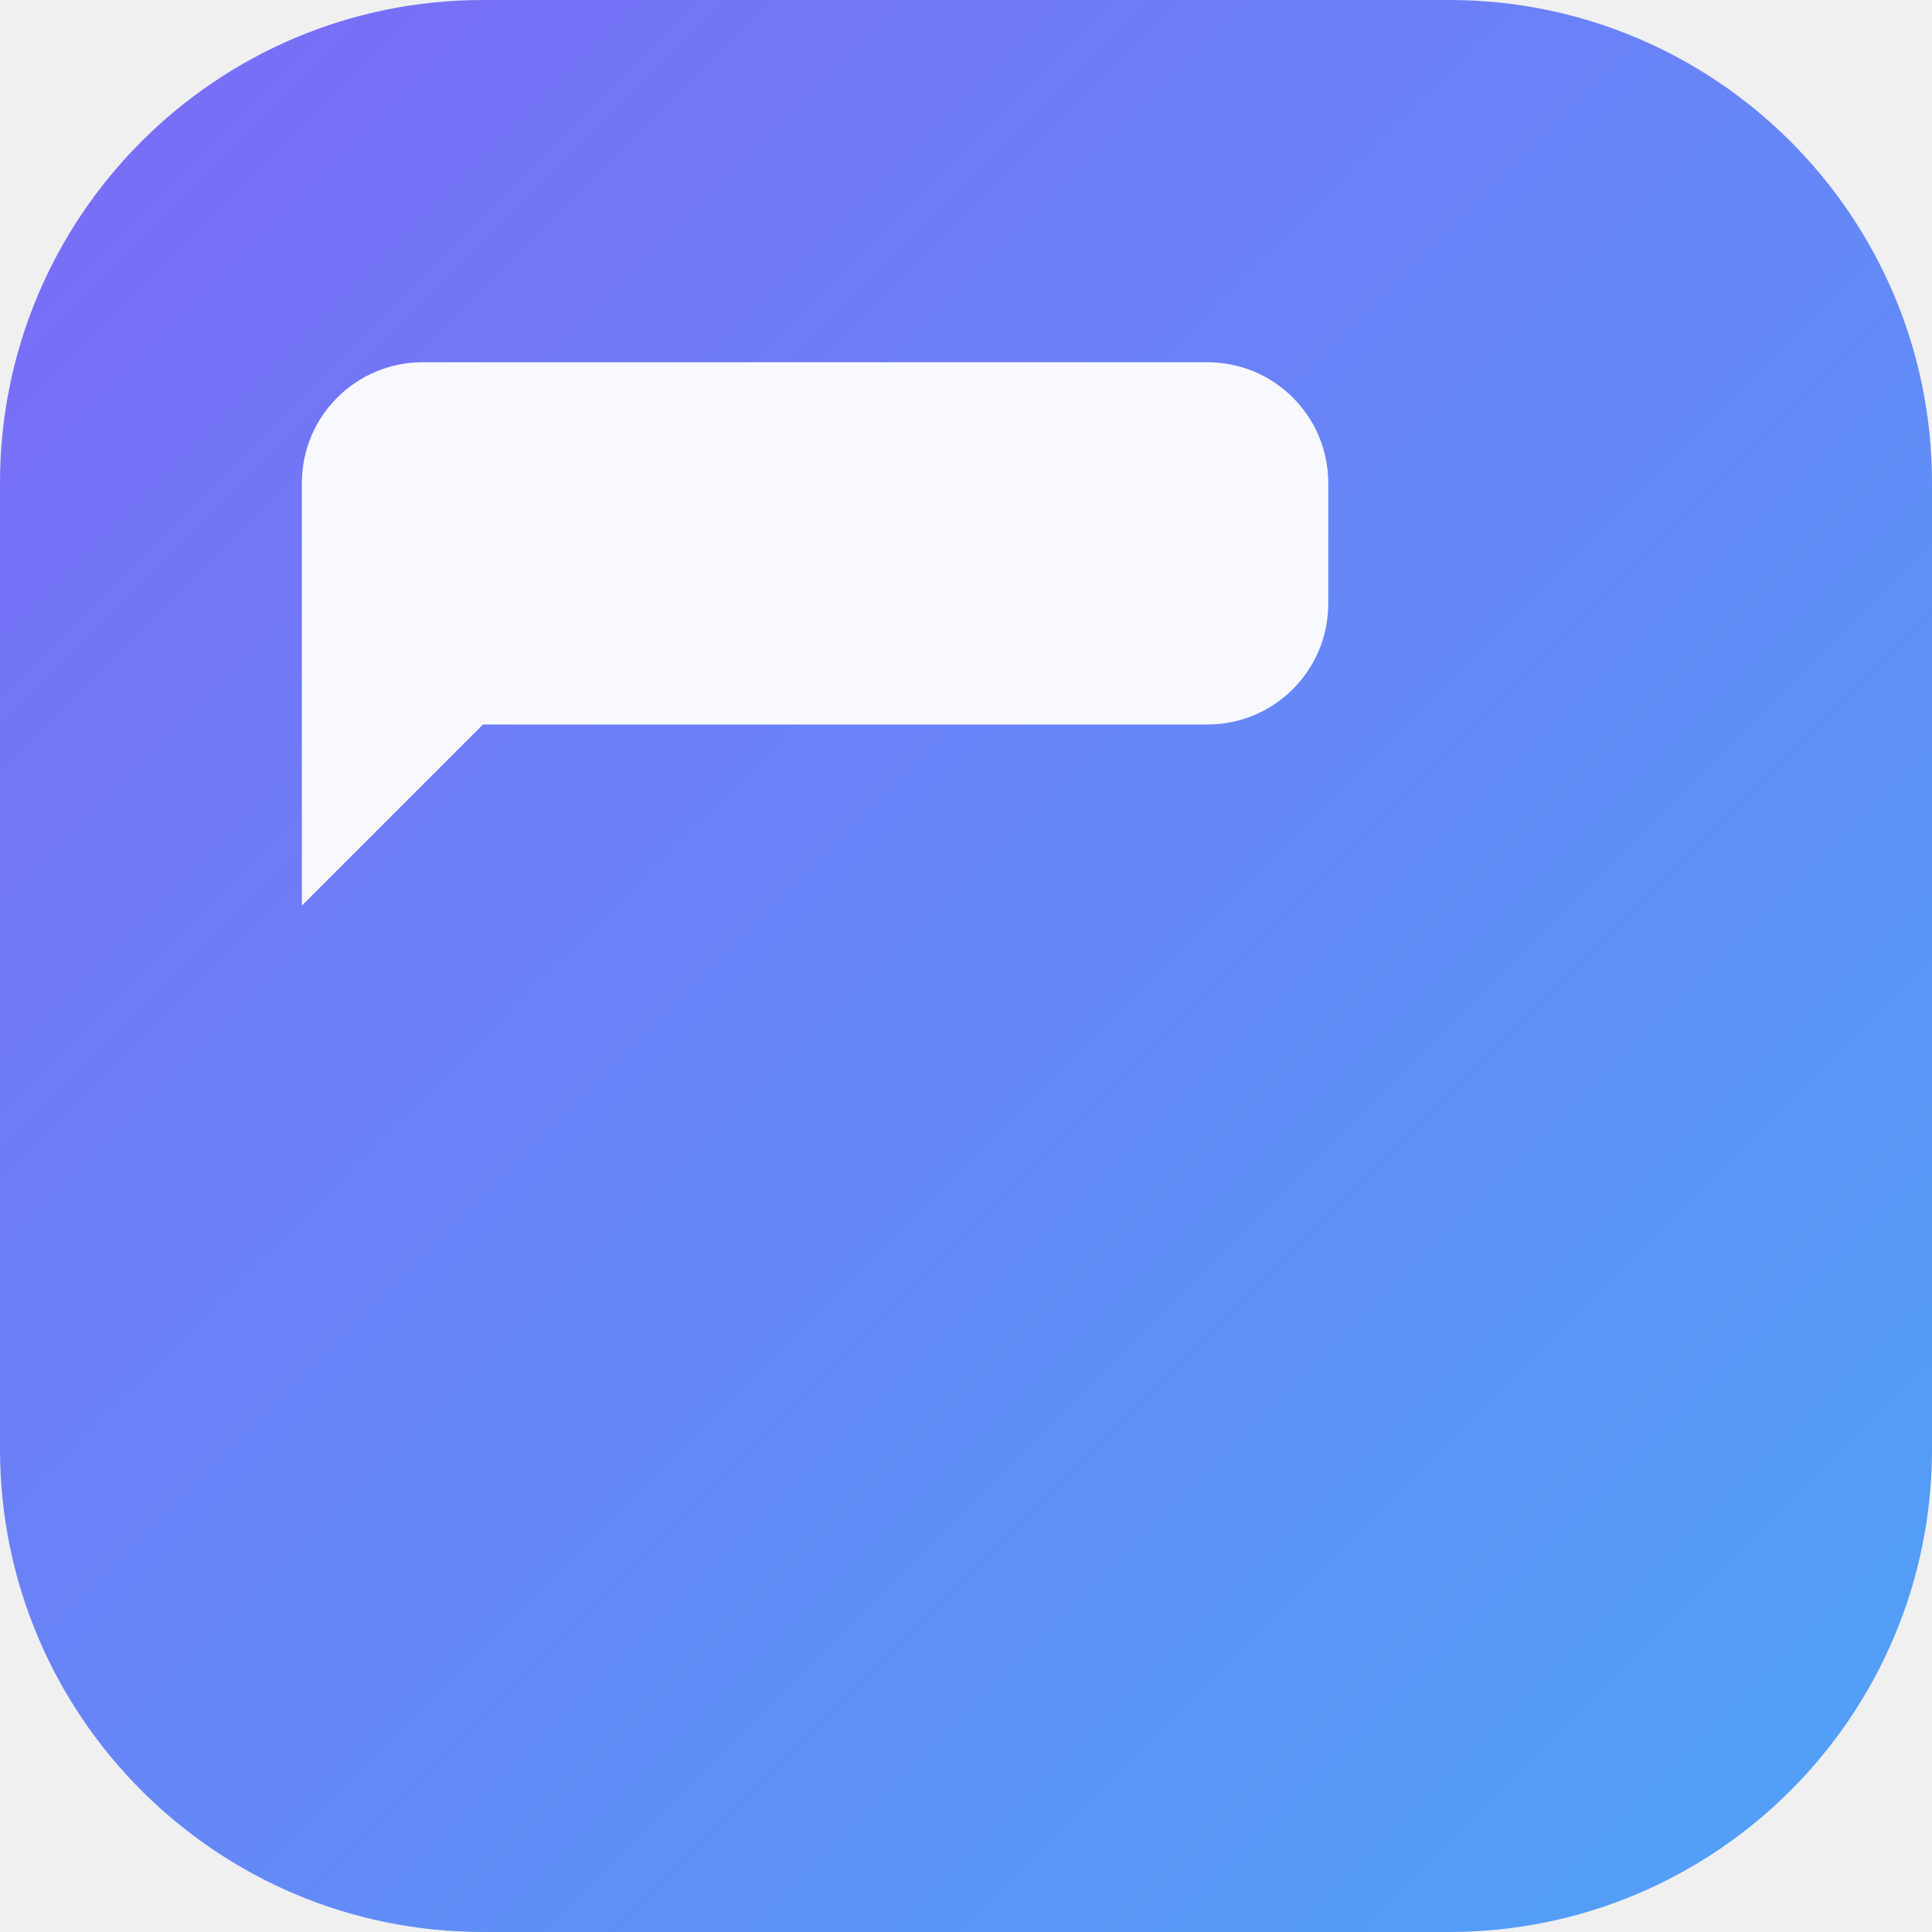
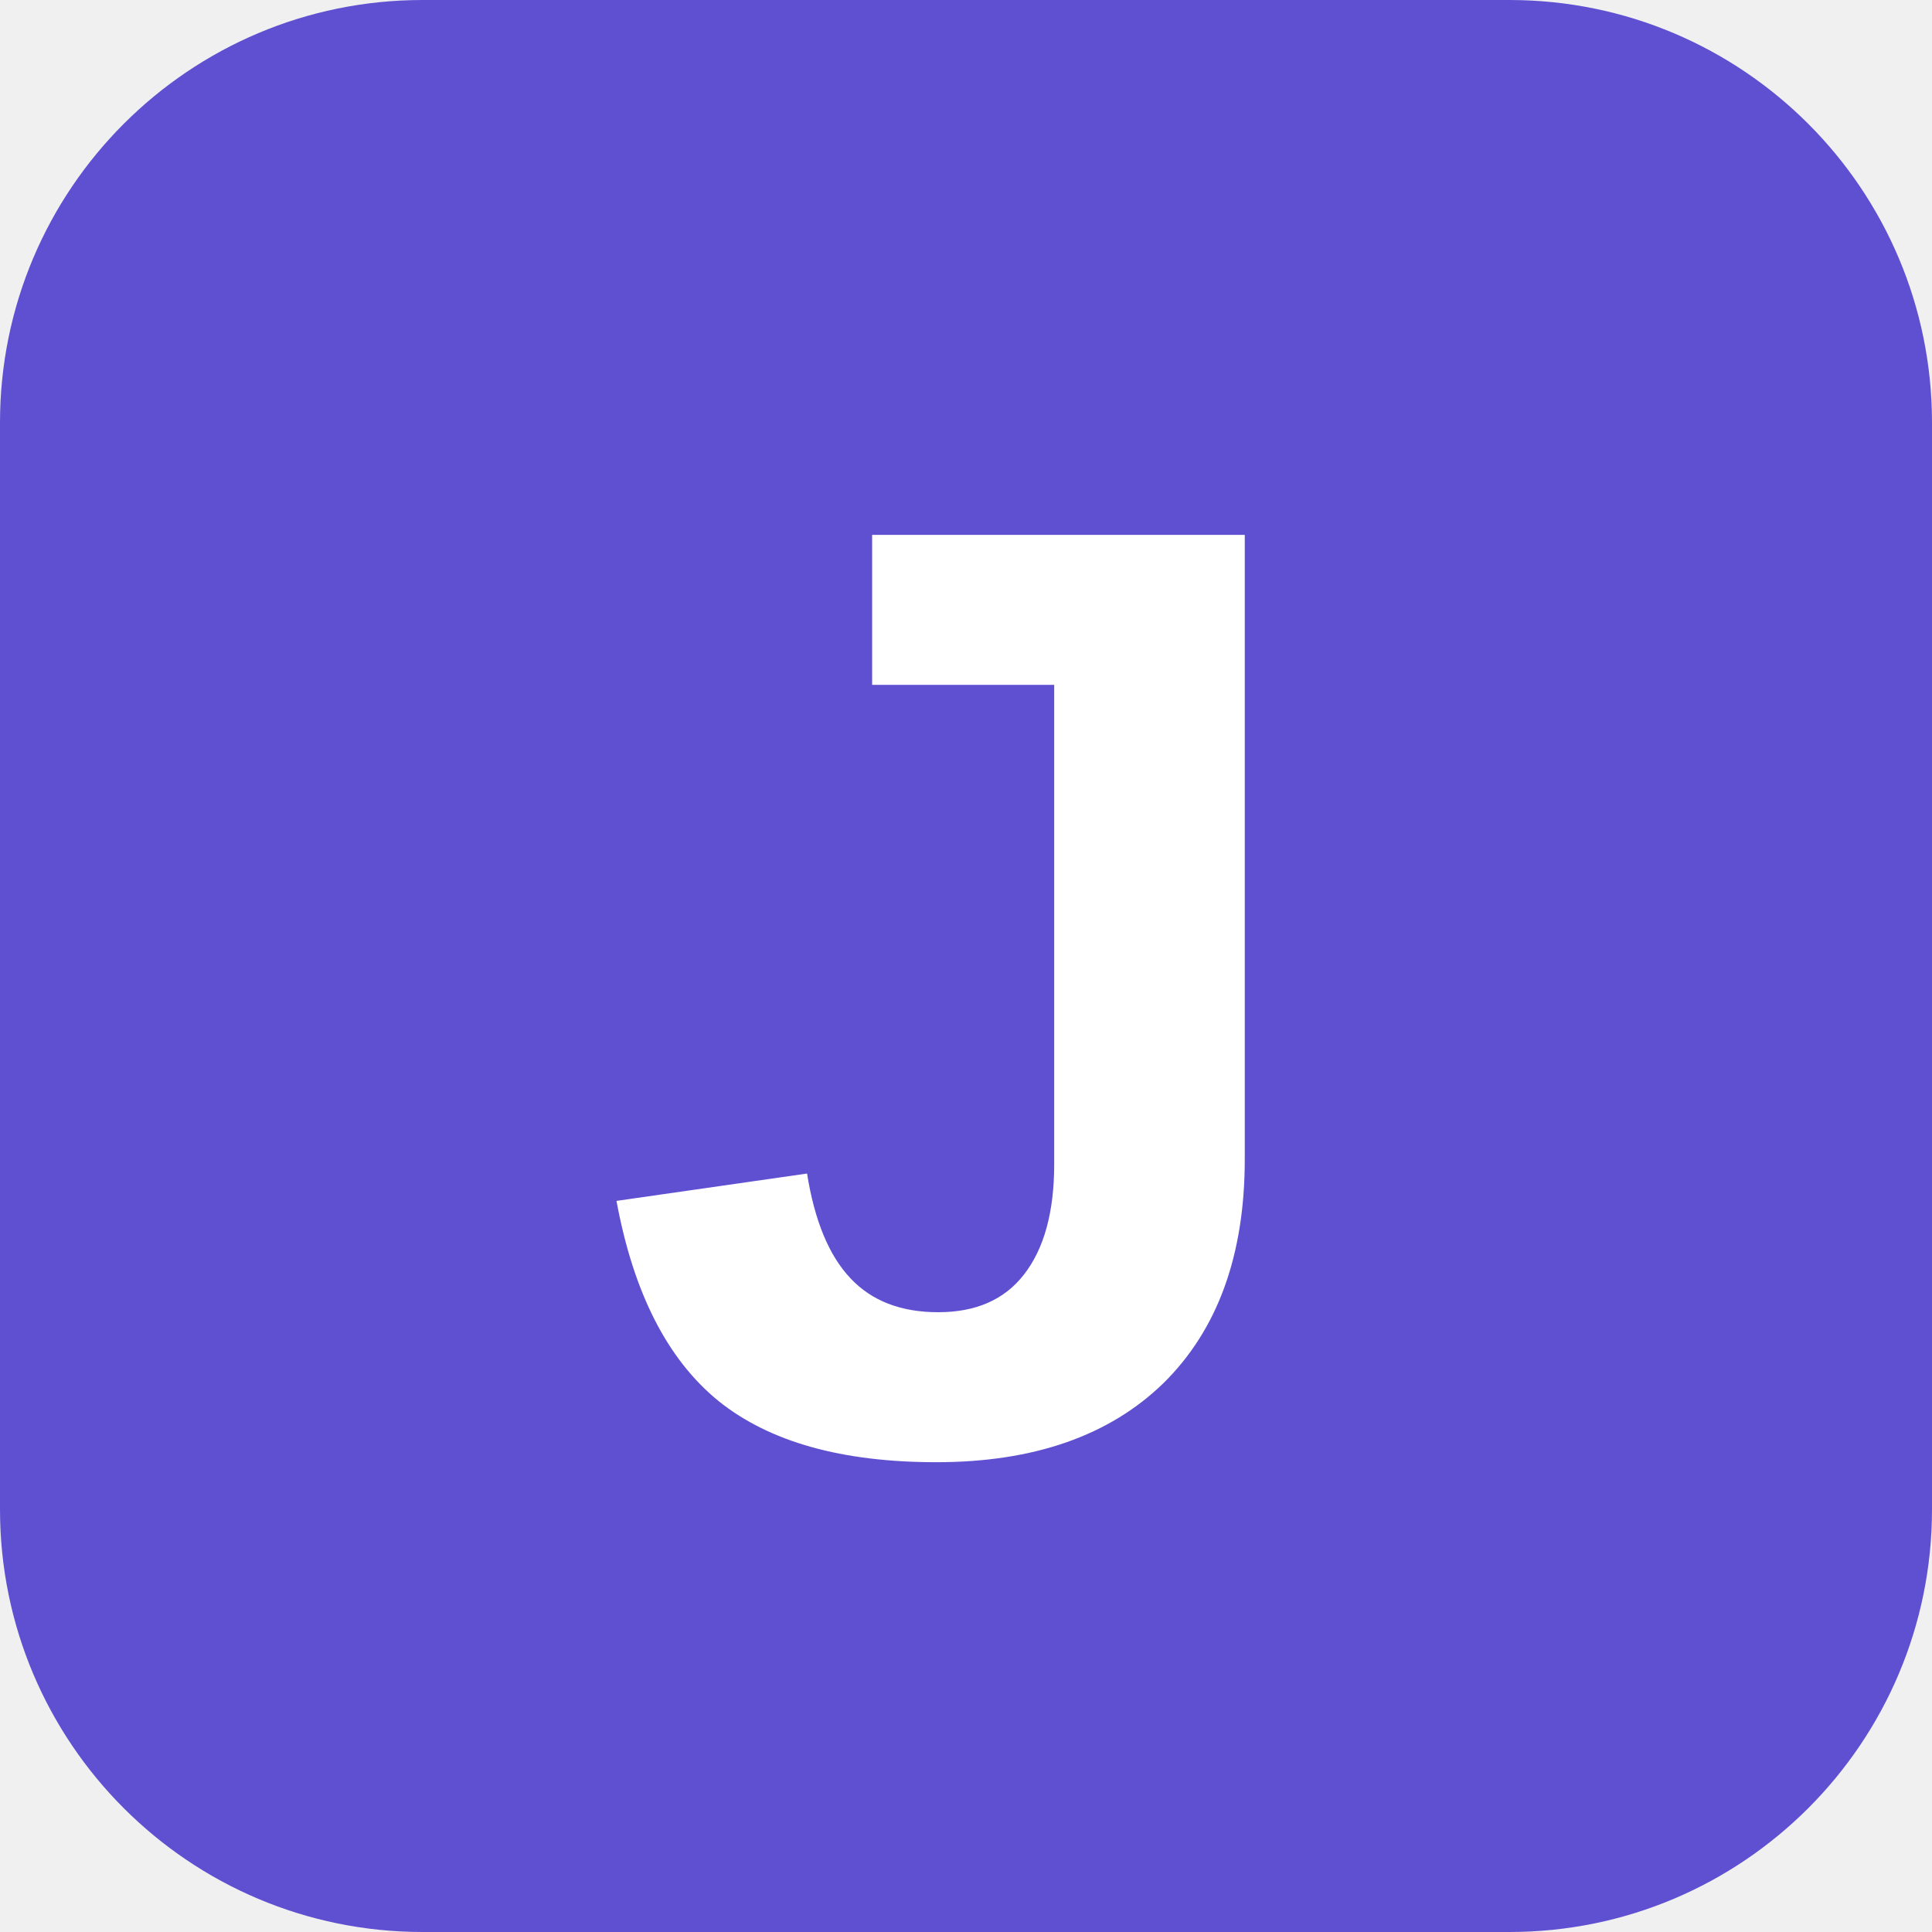
<svg xmlns="http://www.w3.org/2000/svg" viewBox="0 0 32 32">
-   <defs>
-     <linearGradient id="g" x1="0%" y1="0%" x2="100%" y2="100%">
-       <stop offset="0%" style="stop-color:#7c6af7" />
-       <stop offset="100%" style="stop-color:#4fa3f7" />
-     </linearGradient>
-   </defs>
-   <rect width="32" height="32" rx="8" fill="url(#g)" />
-   <path d="M22 10a2 2 0 01-2 2H8l-3 3V8a2 2 0 012-2h13a2 2 0 012 2z" fill="white" opacity="0.95" />
+   <rect width="32" height="32" rx="7" fill="#5F50D2" />
+   <text x="16" y="24" font-family="Arial, sans-serif" font-weight="bold" font-size="22" text-anchor="middle" fill="white">J</text>
</svg>
